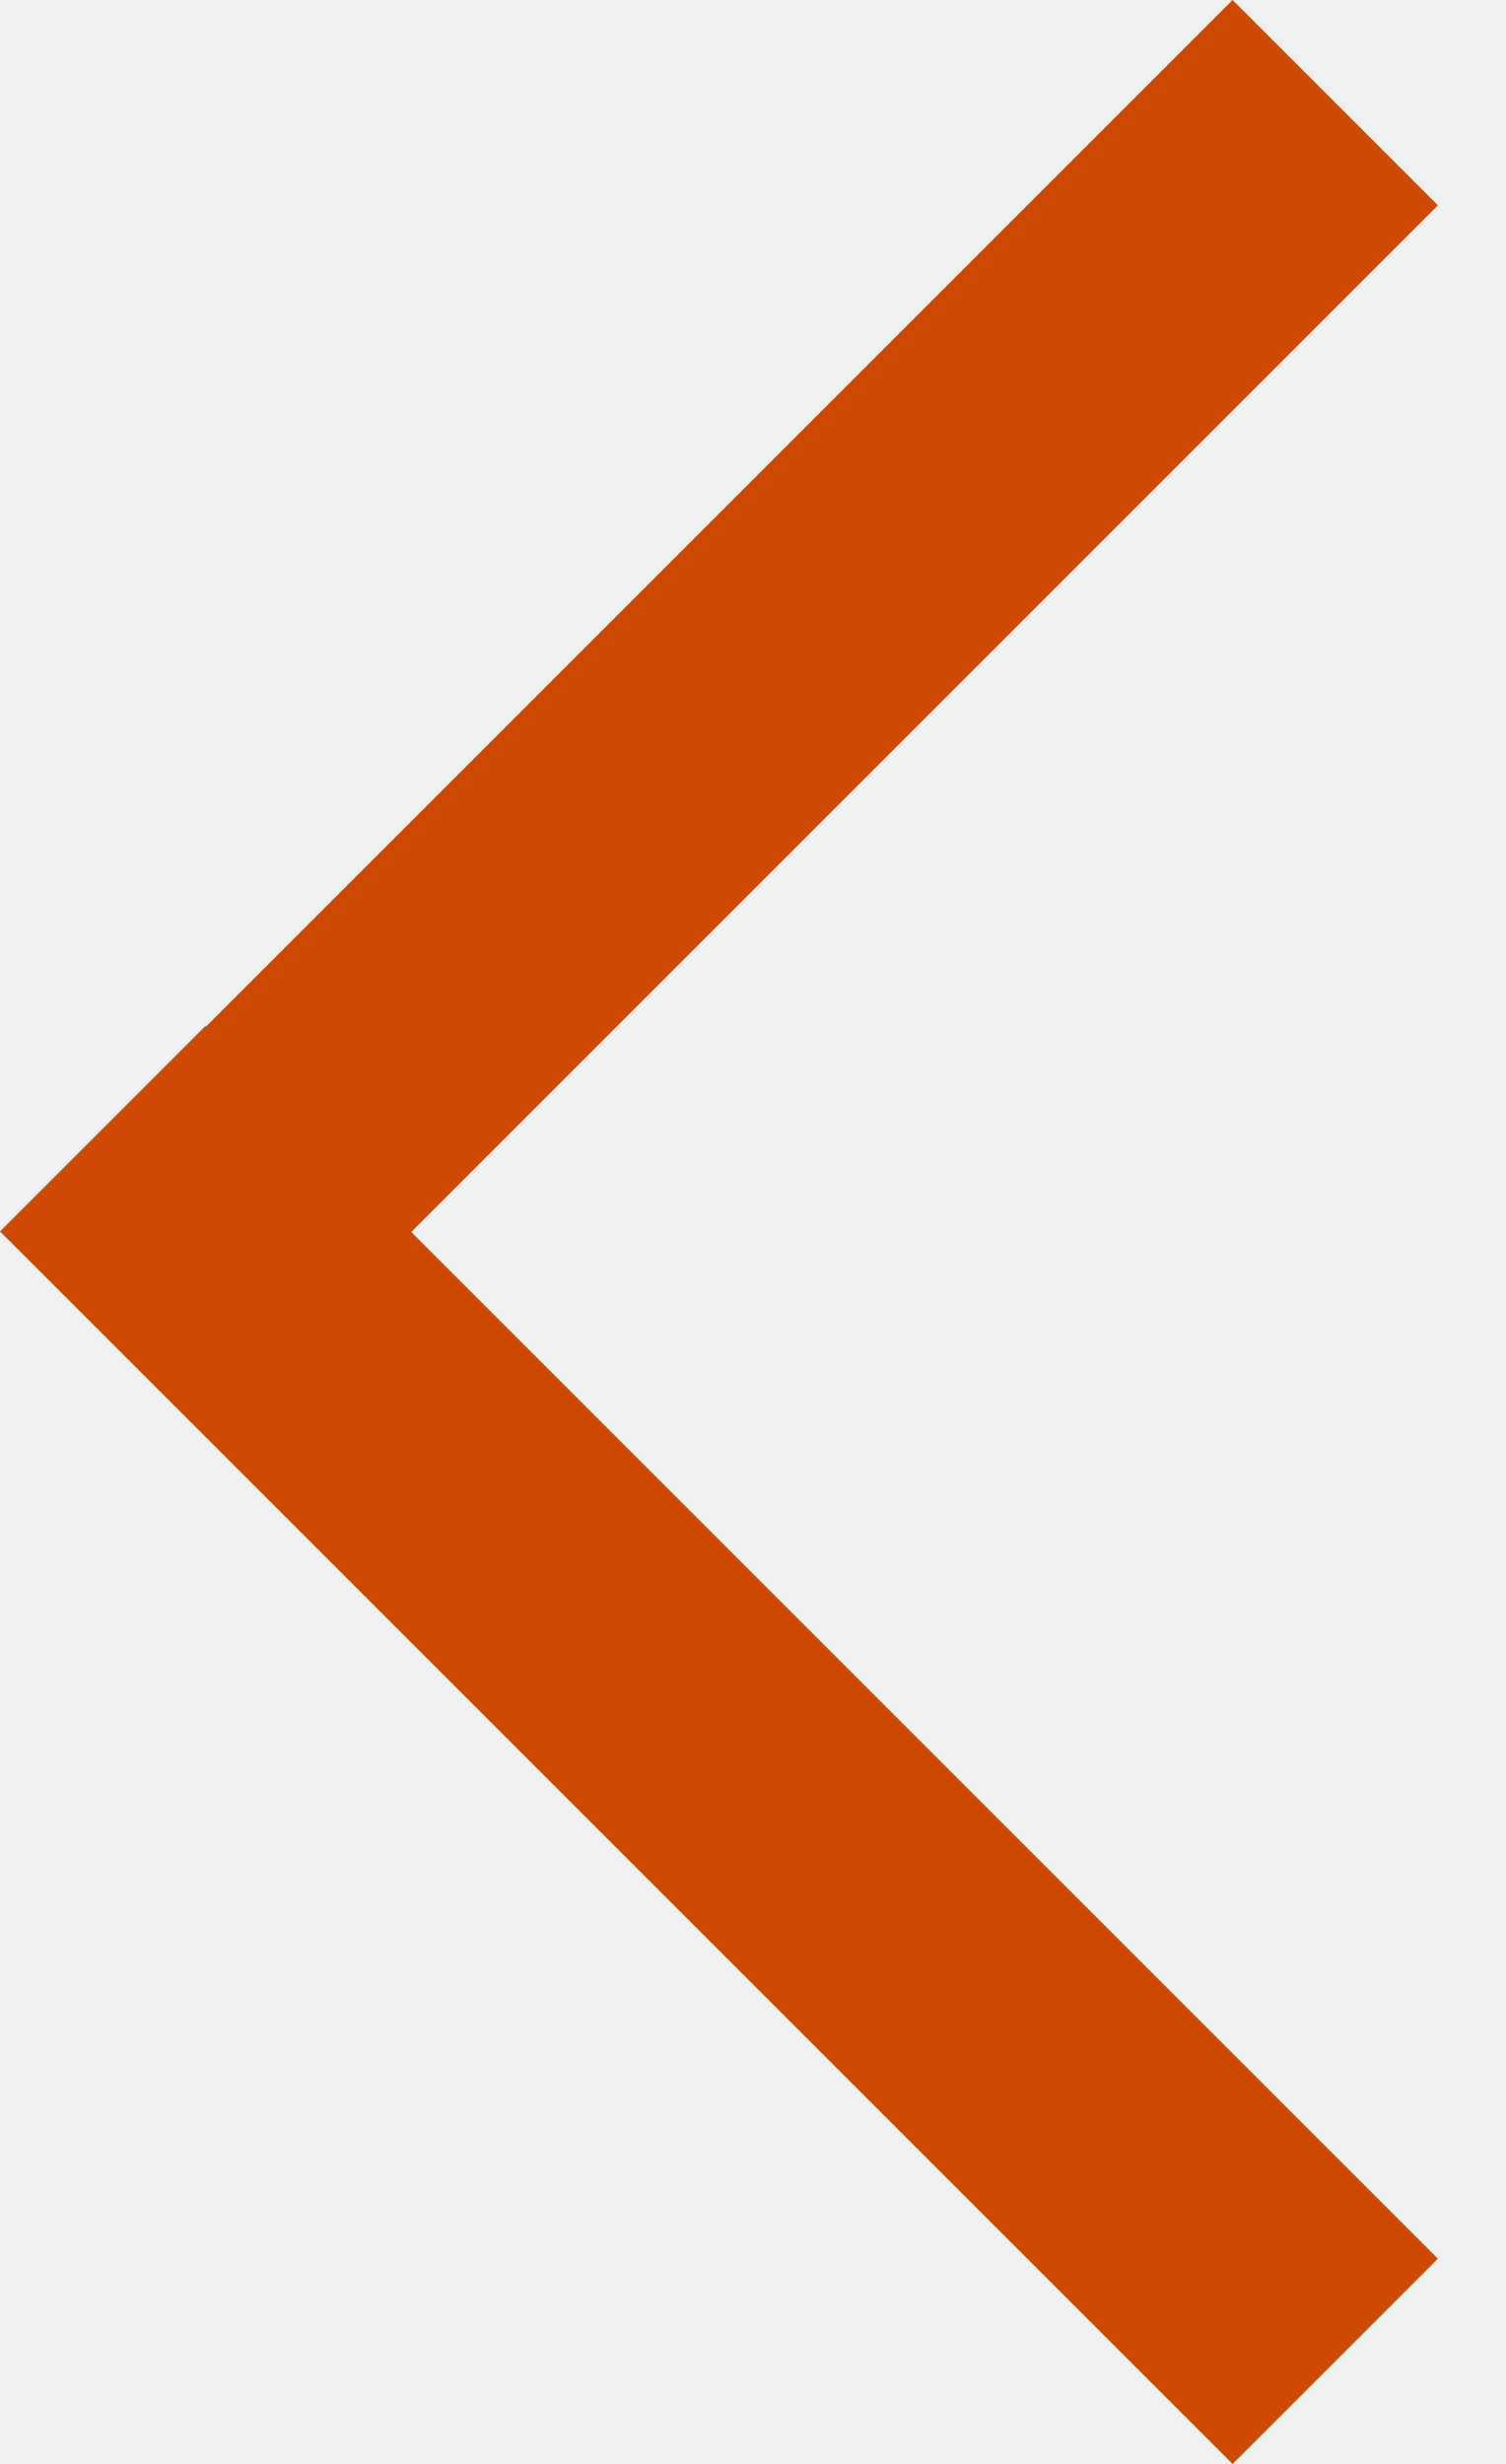
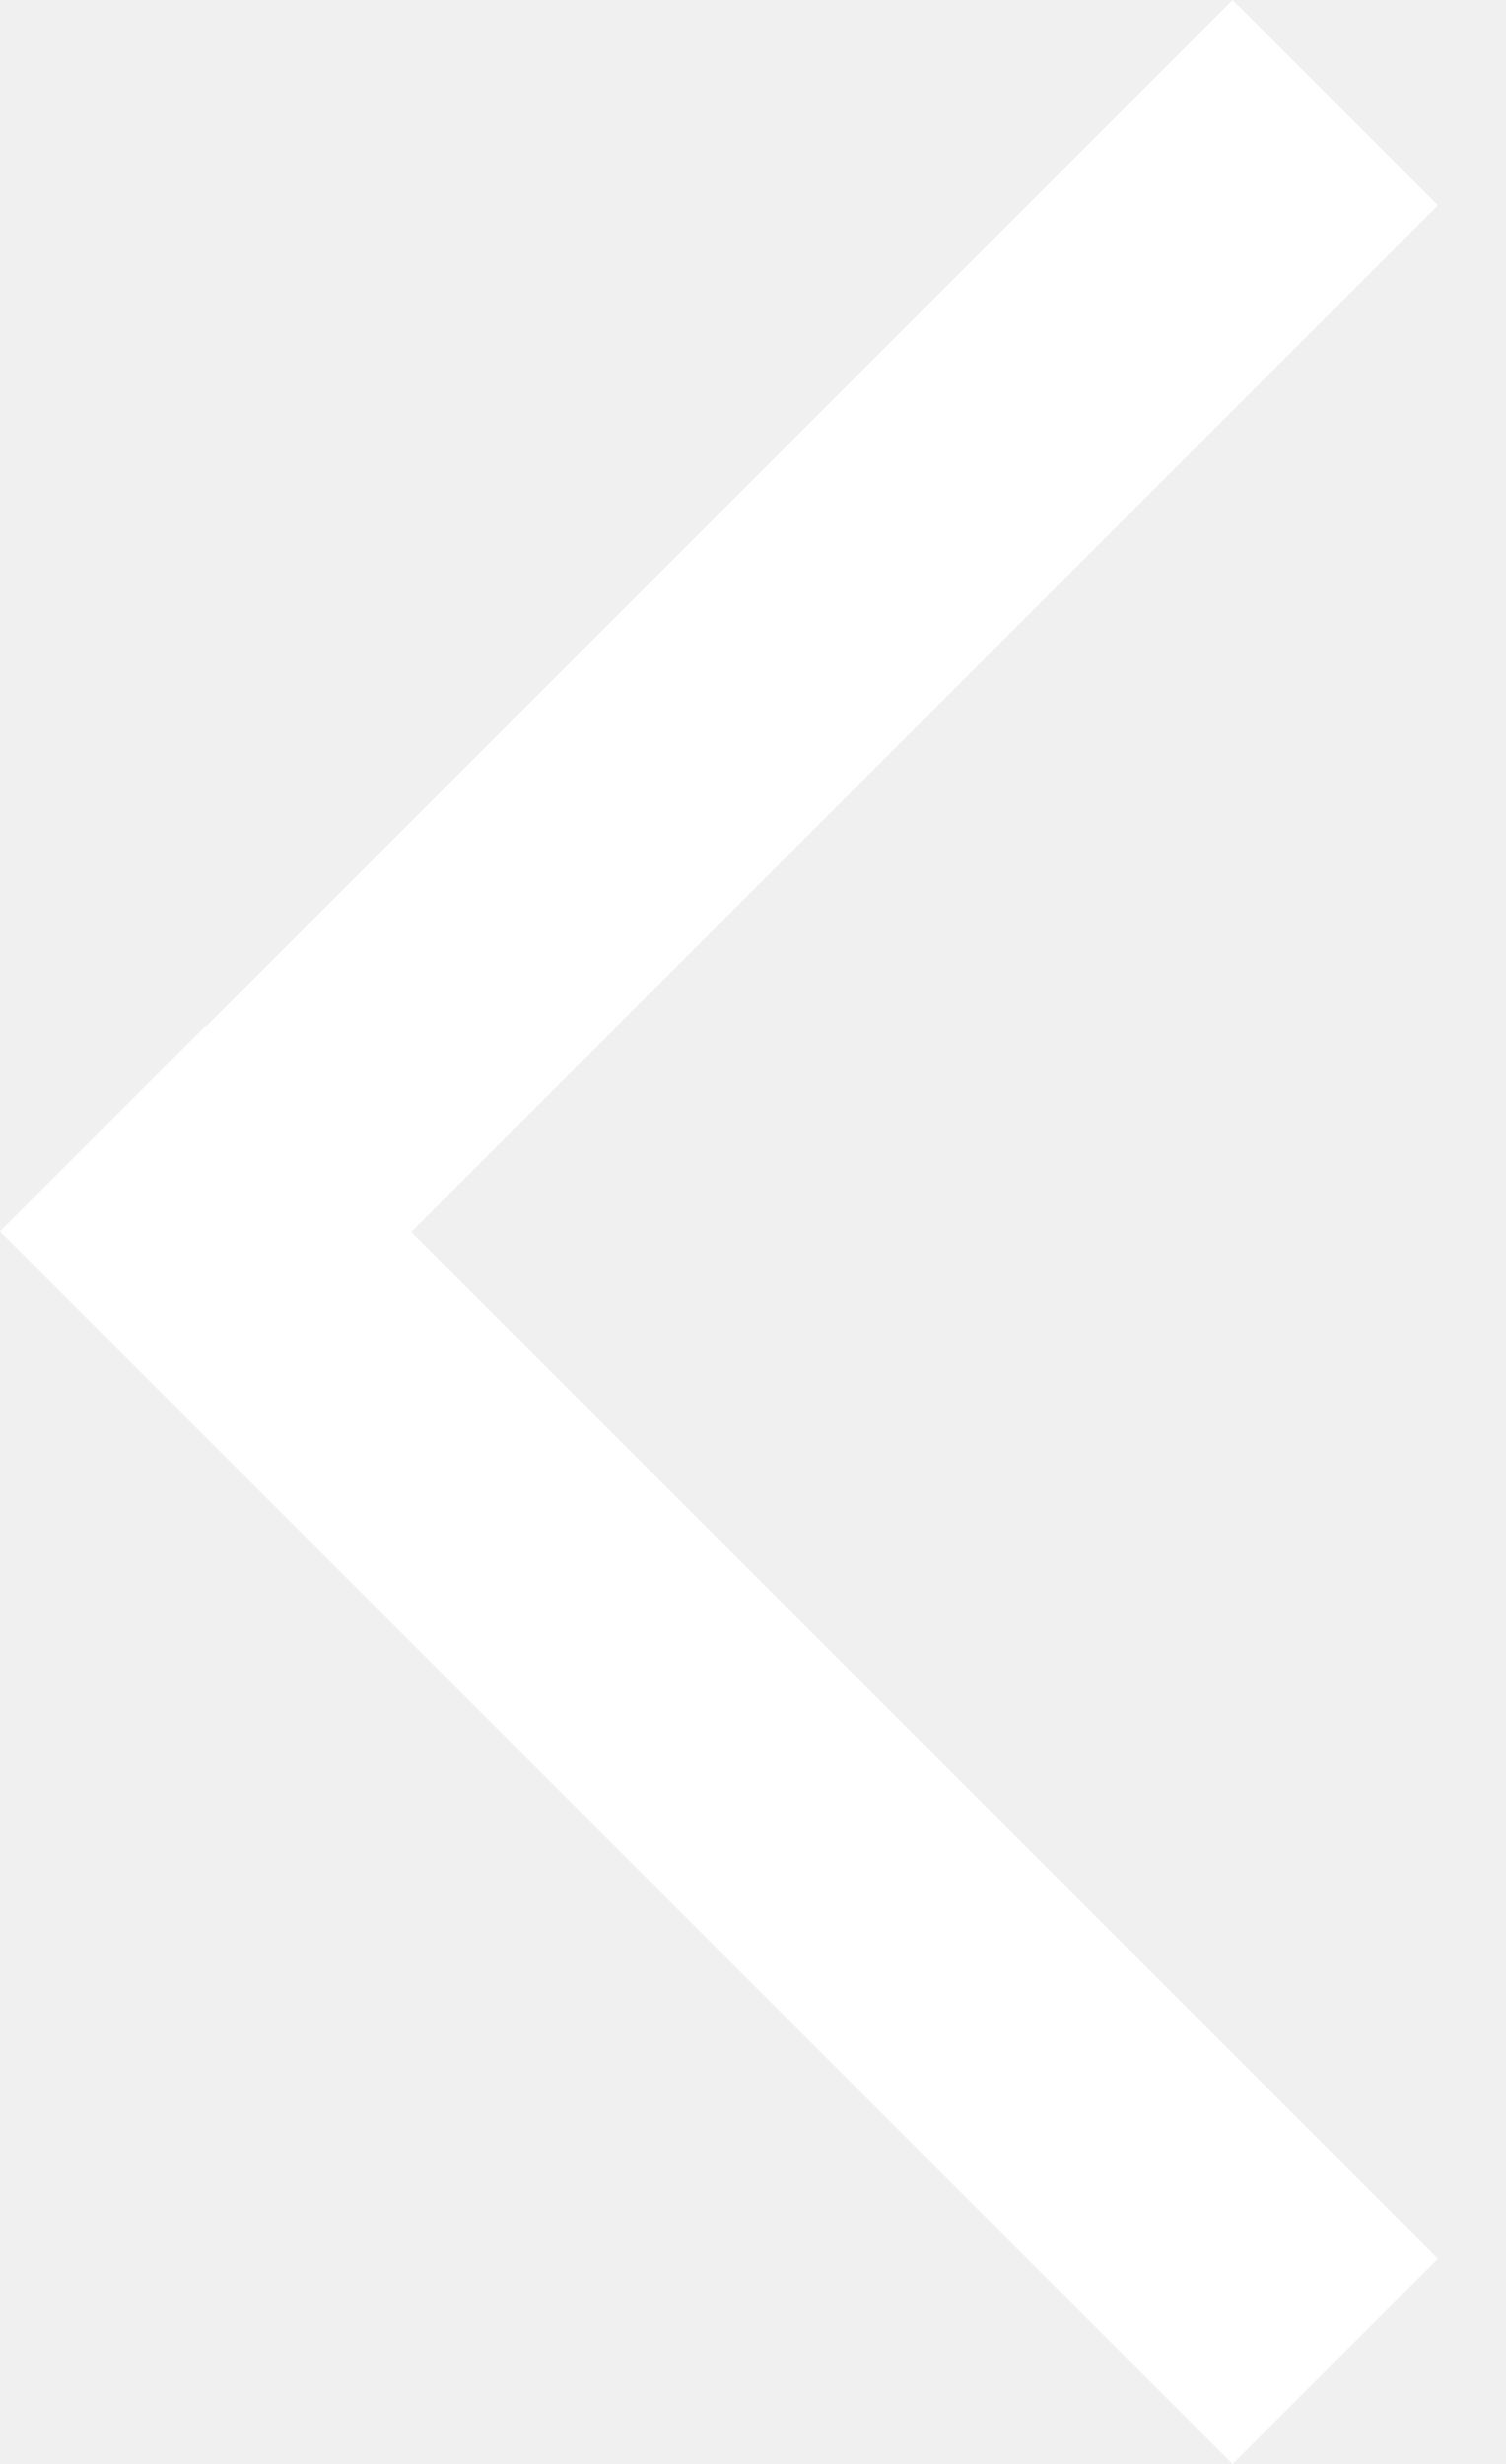
<svg xmlns="http://www.w3.org/2000/svg" width="11" height="18" viewBox="0 0 11 18">
-   <path d="M3.004 9l7.5 7.5-1.5 1.5L0 8.996l1.5-1.5.004.004 7.5-7.5 1.5 1.5-7.5 7.5z" fill="#ce4a02" fill-rule="evenodd" />
+   <path d="M3.004 9l7.5 7.5-1.5 1.5L0 8.996l1.5-1.5.004.004 7.5-7.5 1.5 1.5-7.5 7.5z" fill="#FFF" fill-rule="evenodd" />
</svg>
